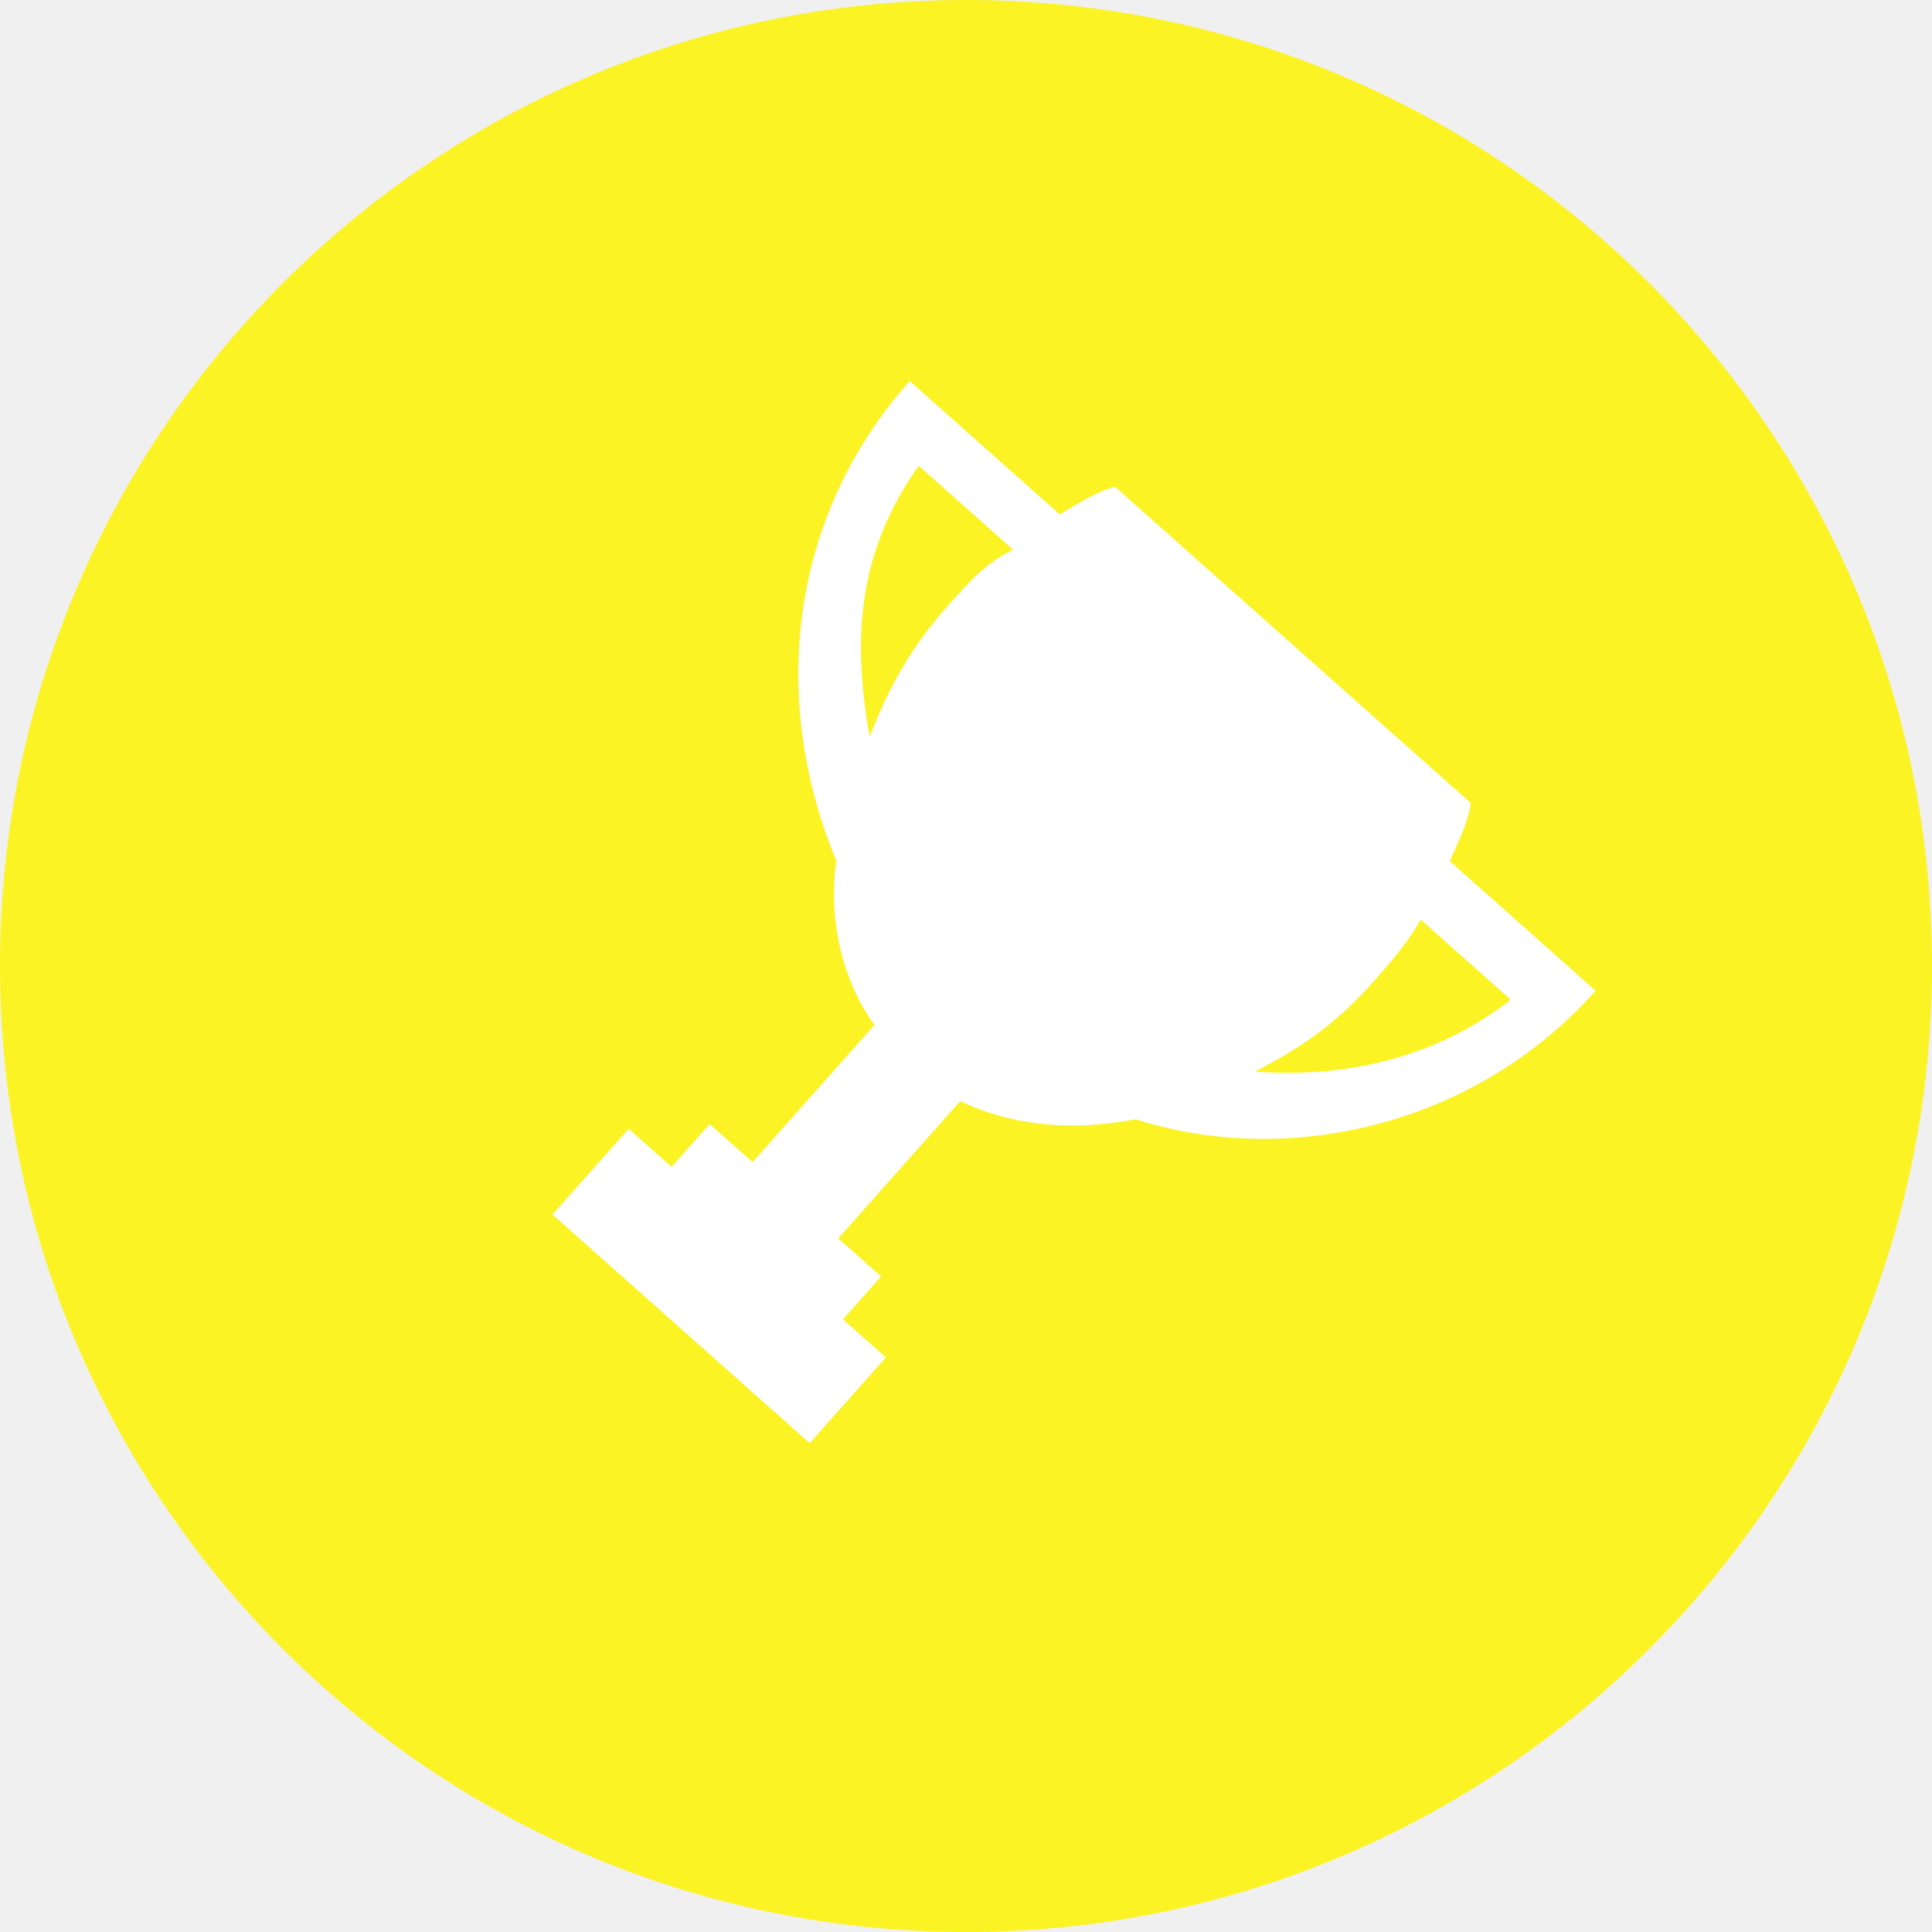
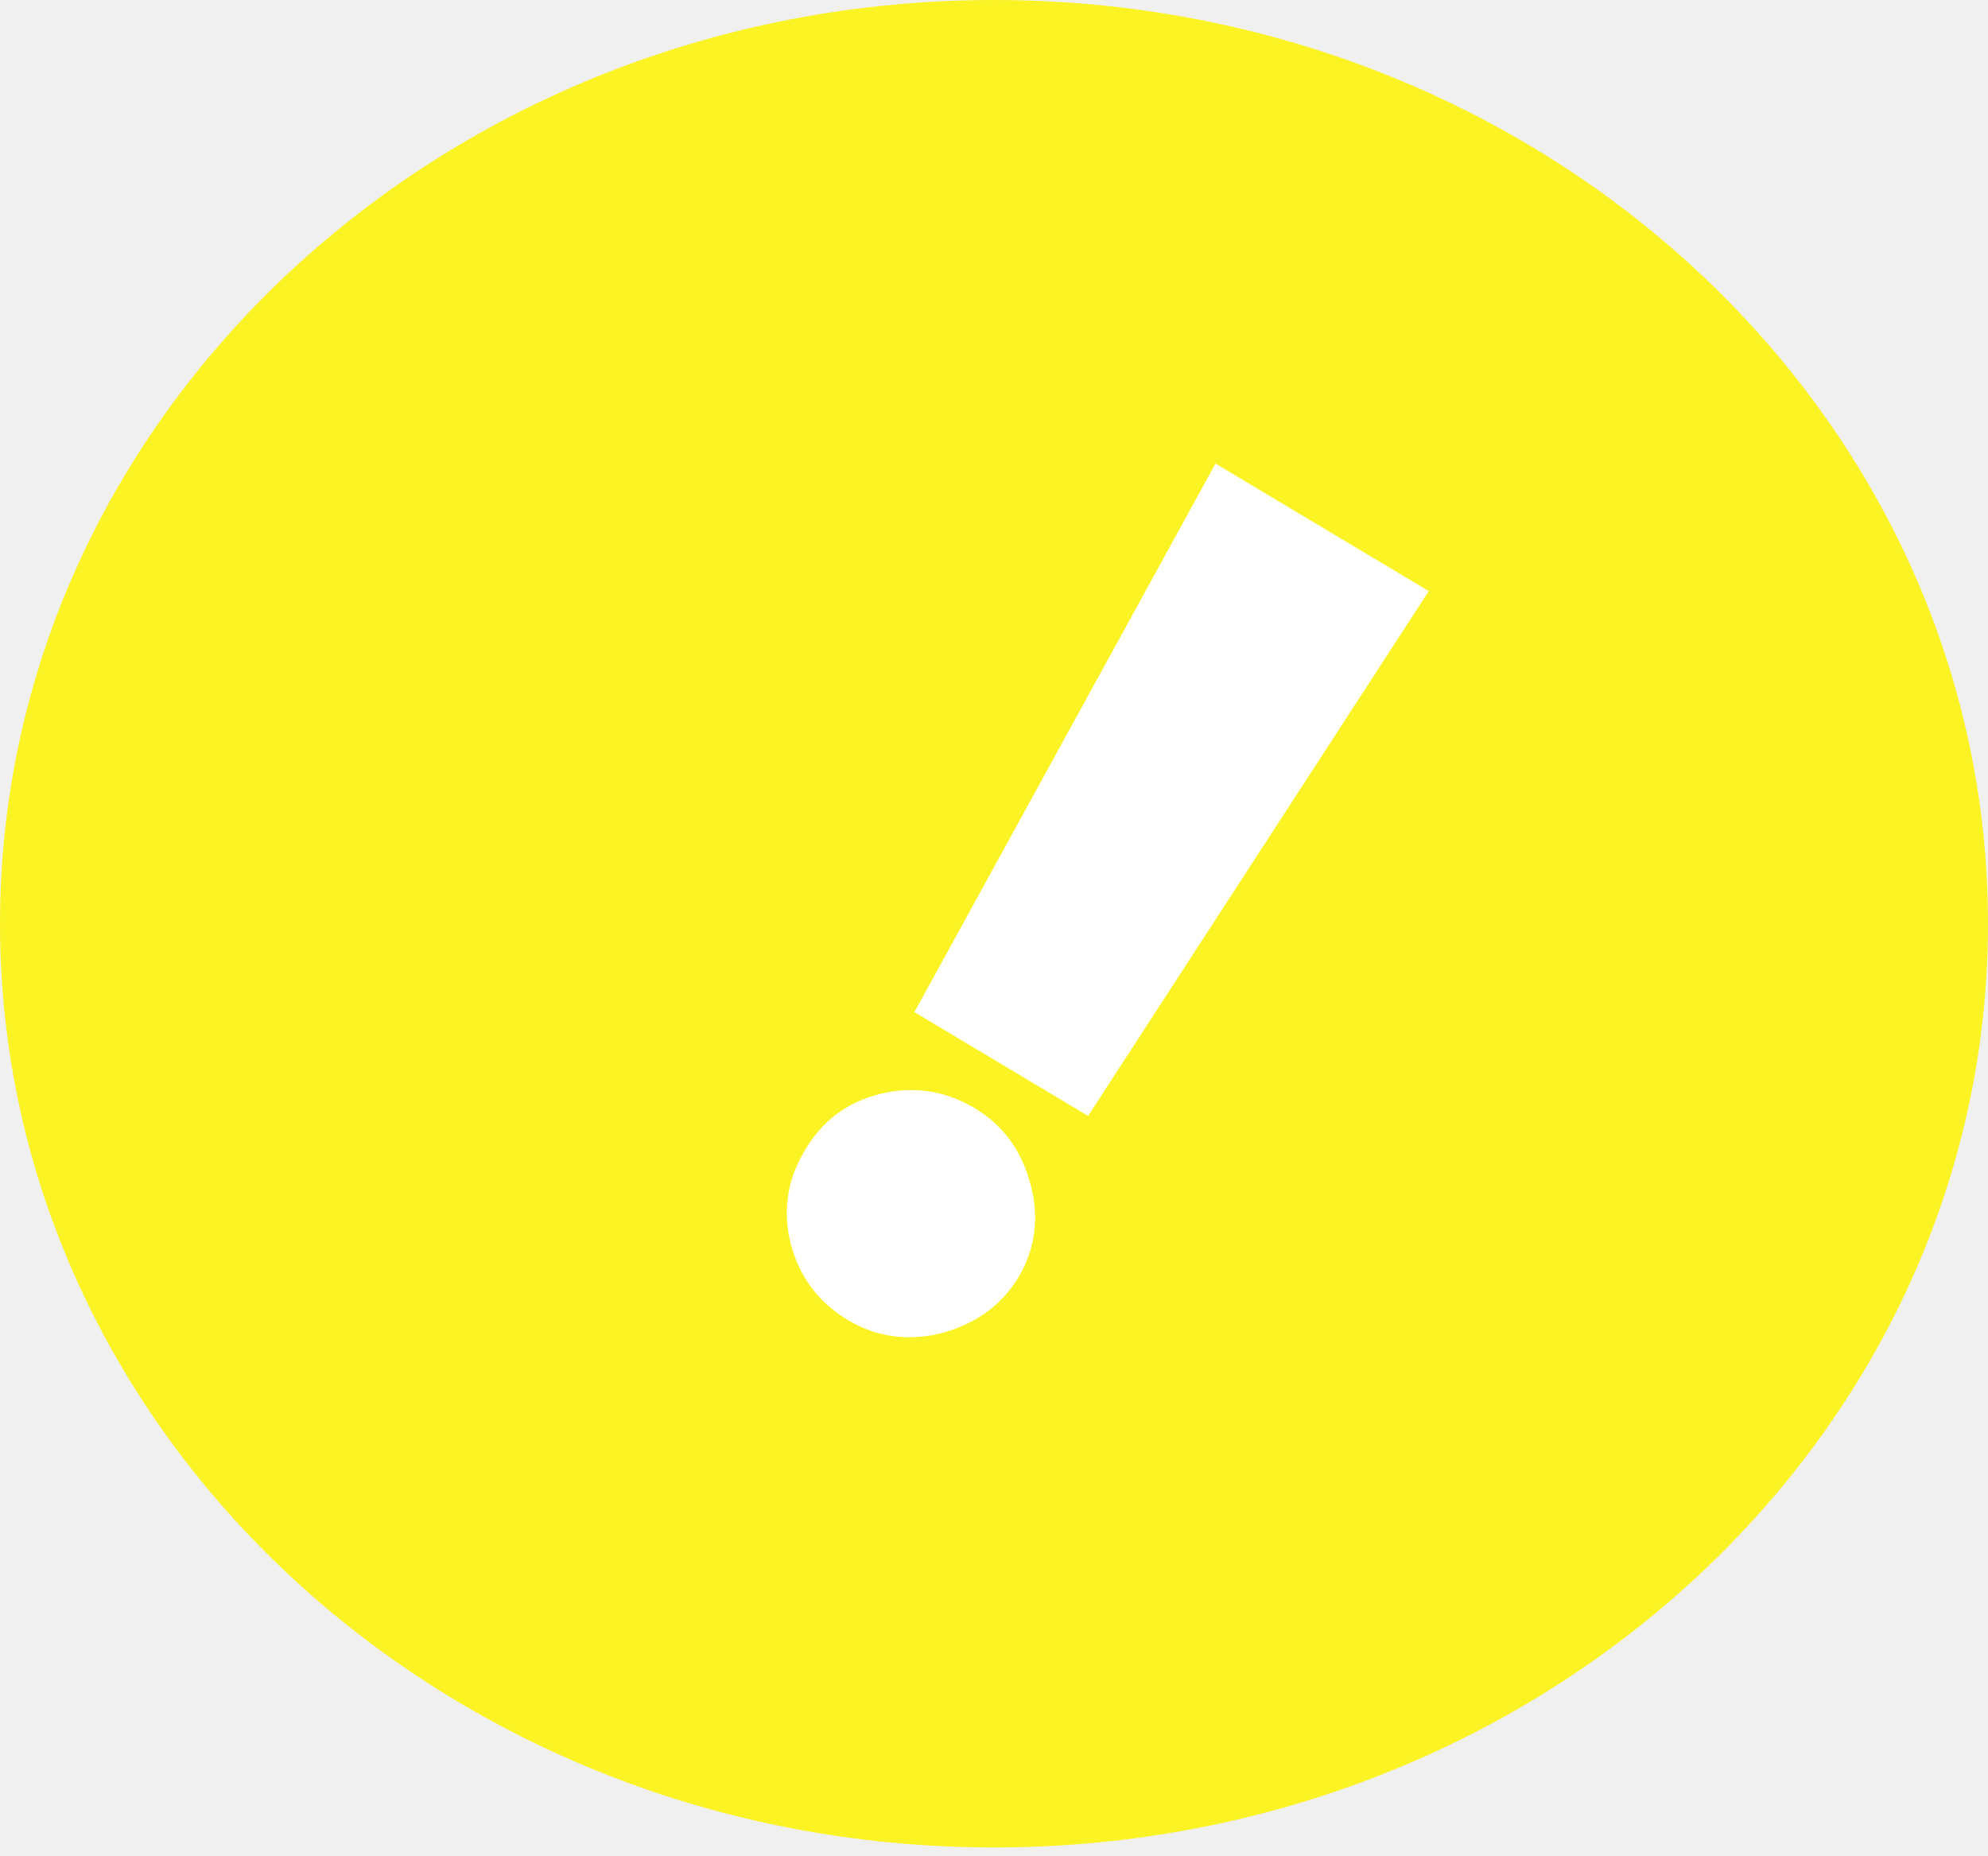
- <svg xmlns="http://www.w3.org/2000/svg" width="40" height="40" viewBox="0 0 40 40" fill="none">
-   <g id="Group 50">
-     <circle id="Ellipse 6" cx="20" cy="20" r="20" fill="#FCF324" />
-     <path id="Vector" d="M30.017 17.828C30.165 17.483 30.392 17.049 30.451 16.625L23.084 10.077C22.67 10.185 22.266 10.461 21.941 10.649L18.834 7.888C16.309 10.728 15.945 14.534 17.315 17.818C17.138 19.09 17.463 20.333 18.104 21.221L15.58 24.061L14.692 23.272L13.903 24.159L13.016 23.37L11.438 25.145L16.763 29.879L18.341 28.104L17.453 27.315L18.242 26.427L17.355 25.639L19.879 22.798C21.004 23.321 22.187 23.42 23.518 23.173C26.605 24.169 30.51 23.351 33.035 20.511L30.017 17.828ZM19.021 9.643L20.974 11.379C20.402 11.665 20.087 12.02 19.613 12.552C18.824 13.44 18.371 14.307 18.006 15.254C17.631 13.173 17.779 11.398 19.021 9.643ZM25.984 22.187C26.881 21.714 27.611 21.25 28.4 20.363C28.794 19.919 29.11 19.564 29.416 19.041L31.279 20.698C29.751 21.881 27.927 22.325 25.984 22.187Z" fill="white" />
+ <svg xmlns="http://www.w3.org/2000/svg" width="60" height="56" viewBox="0 0 60 56" fill="none">
+   <g id="Contentions Given">
+     <ellipse id="Ellipse 6" cx="30" cy="27.879" rx="30" ry="27.879" fill="#FCF324" />
+     <path id="!" d="M43.122 17.84L32.84 33.68L27.598 30.546L36.685 13.991L43.122 17.84ZM25.597 39.844C24.708 39.313 24.131 38.546 23.867 37.545C23.614 36.54 23.76 35.591 24.304 34.699C24.819 33.82 25.577 33.258 26.577 33.012C27.584 32.771 28.532 32.916 29.421 33.448C30.264 33.952 30.822 34.707 31.094 35.713C31.374 36.724 31.256 37.668 30.741 38.547C30.376 39.141 29.893 39.592 29.293 39.899C28.706 40.203 28.083 40.357 27.426 40.36C26.774 40.355 26.164 40.183 25.597 39.844Z" fill="white" />
  </g>
</svg>
